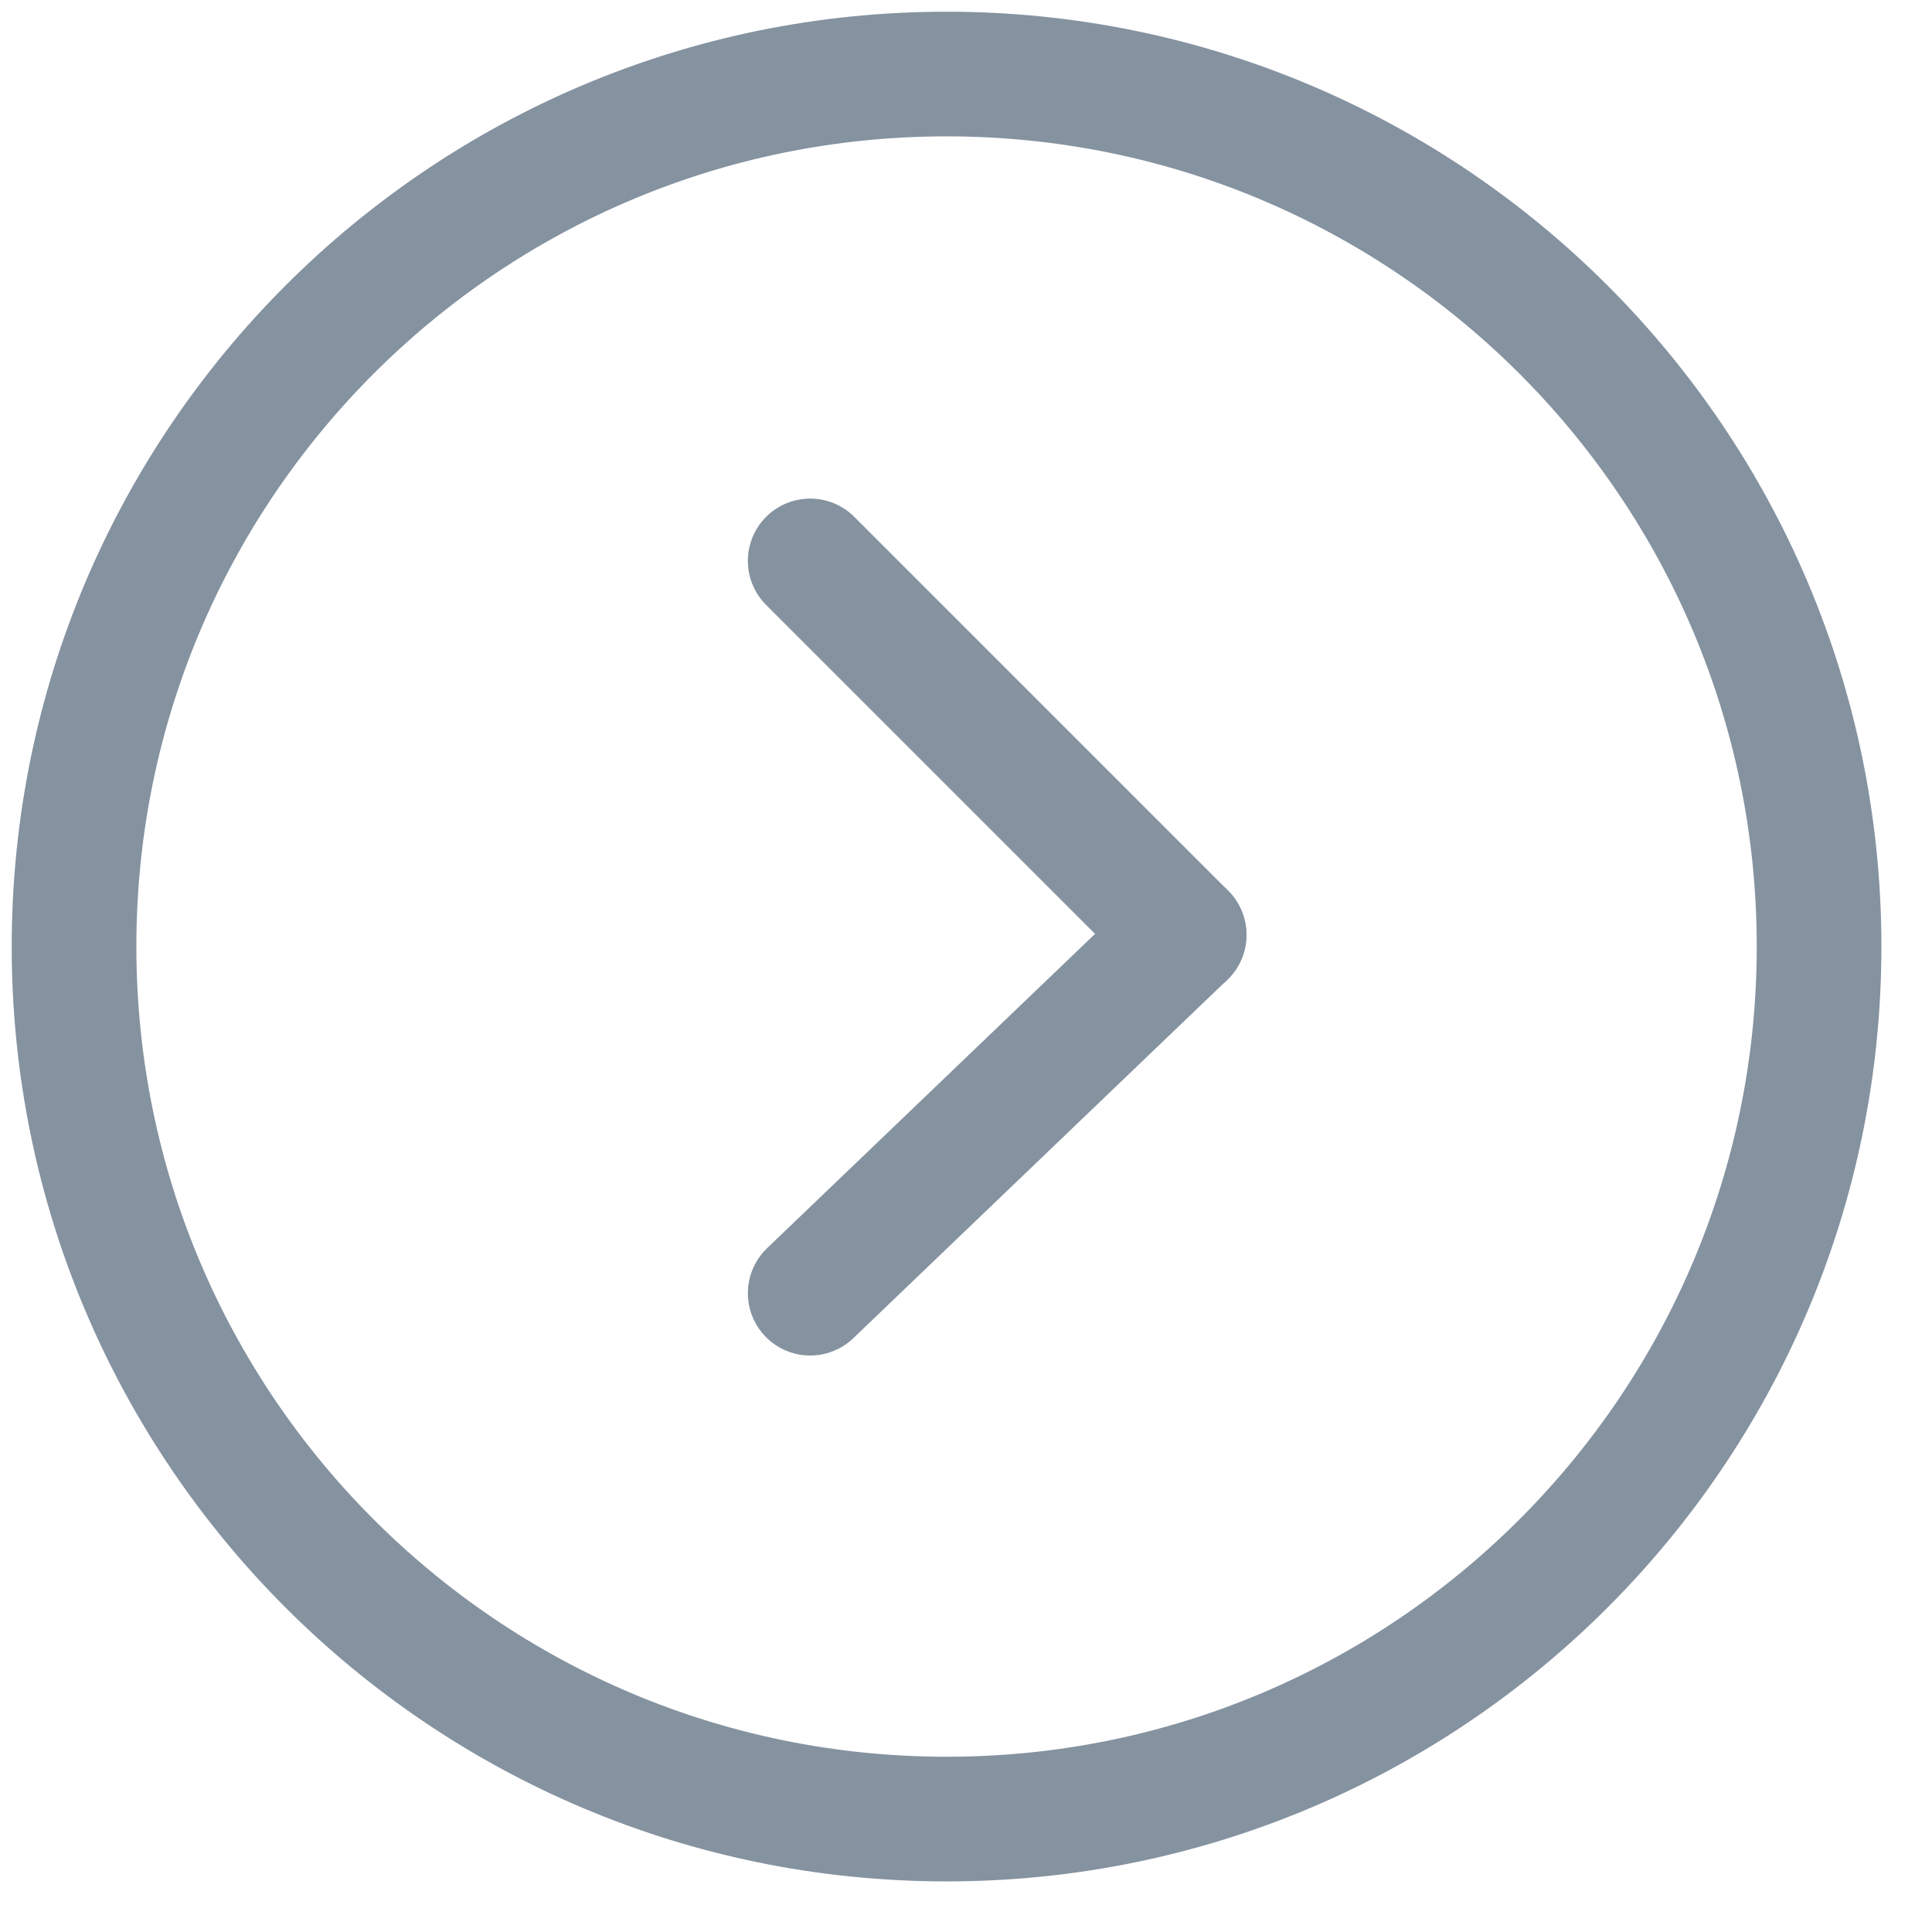
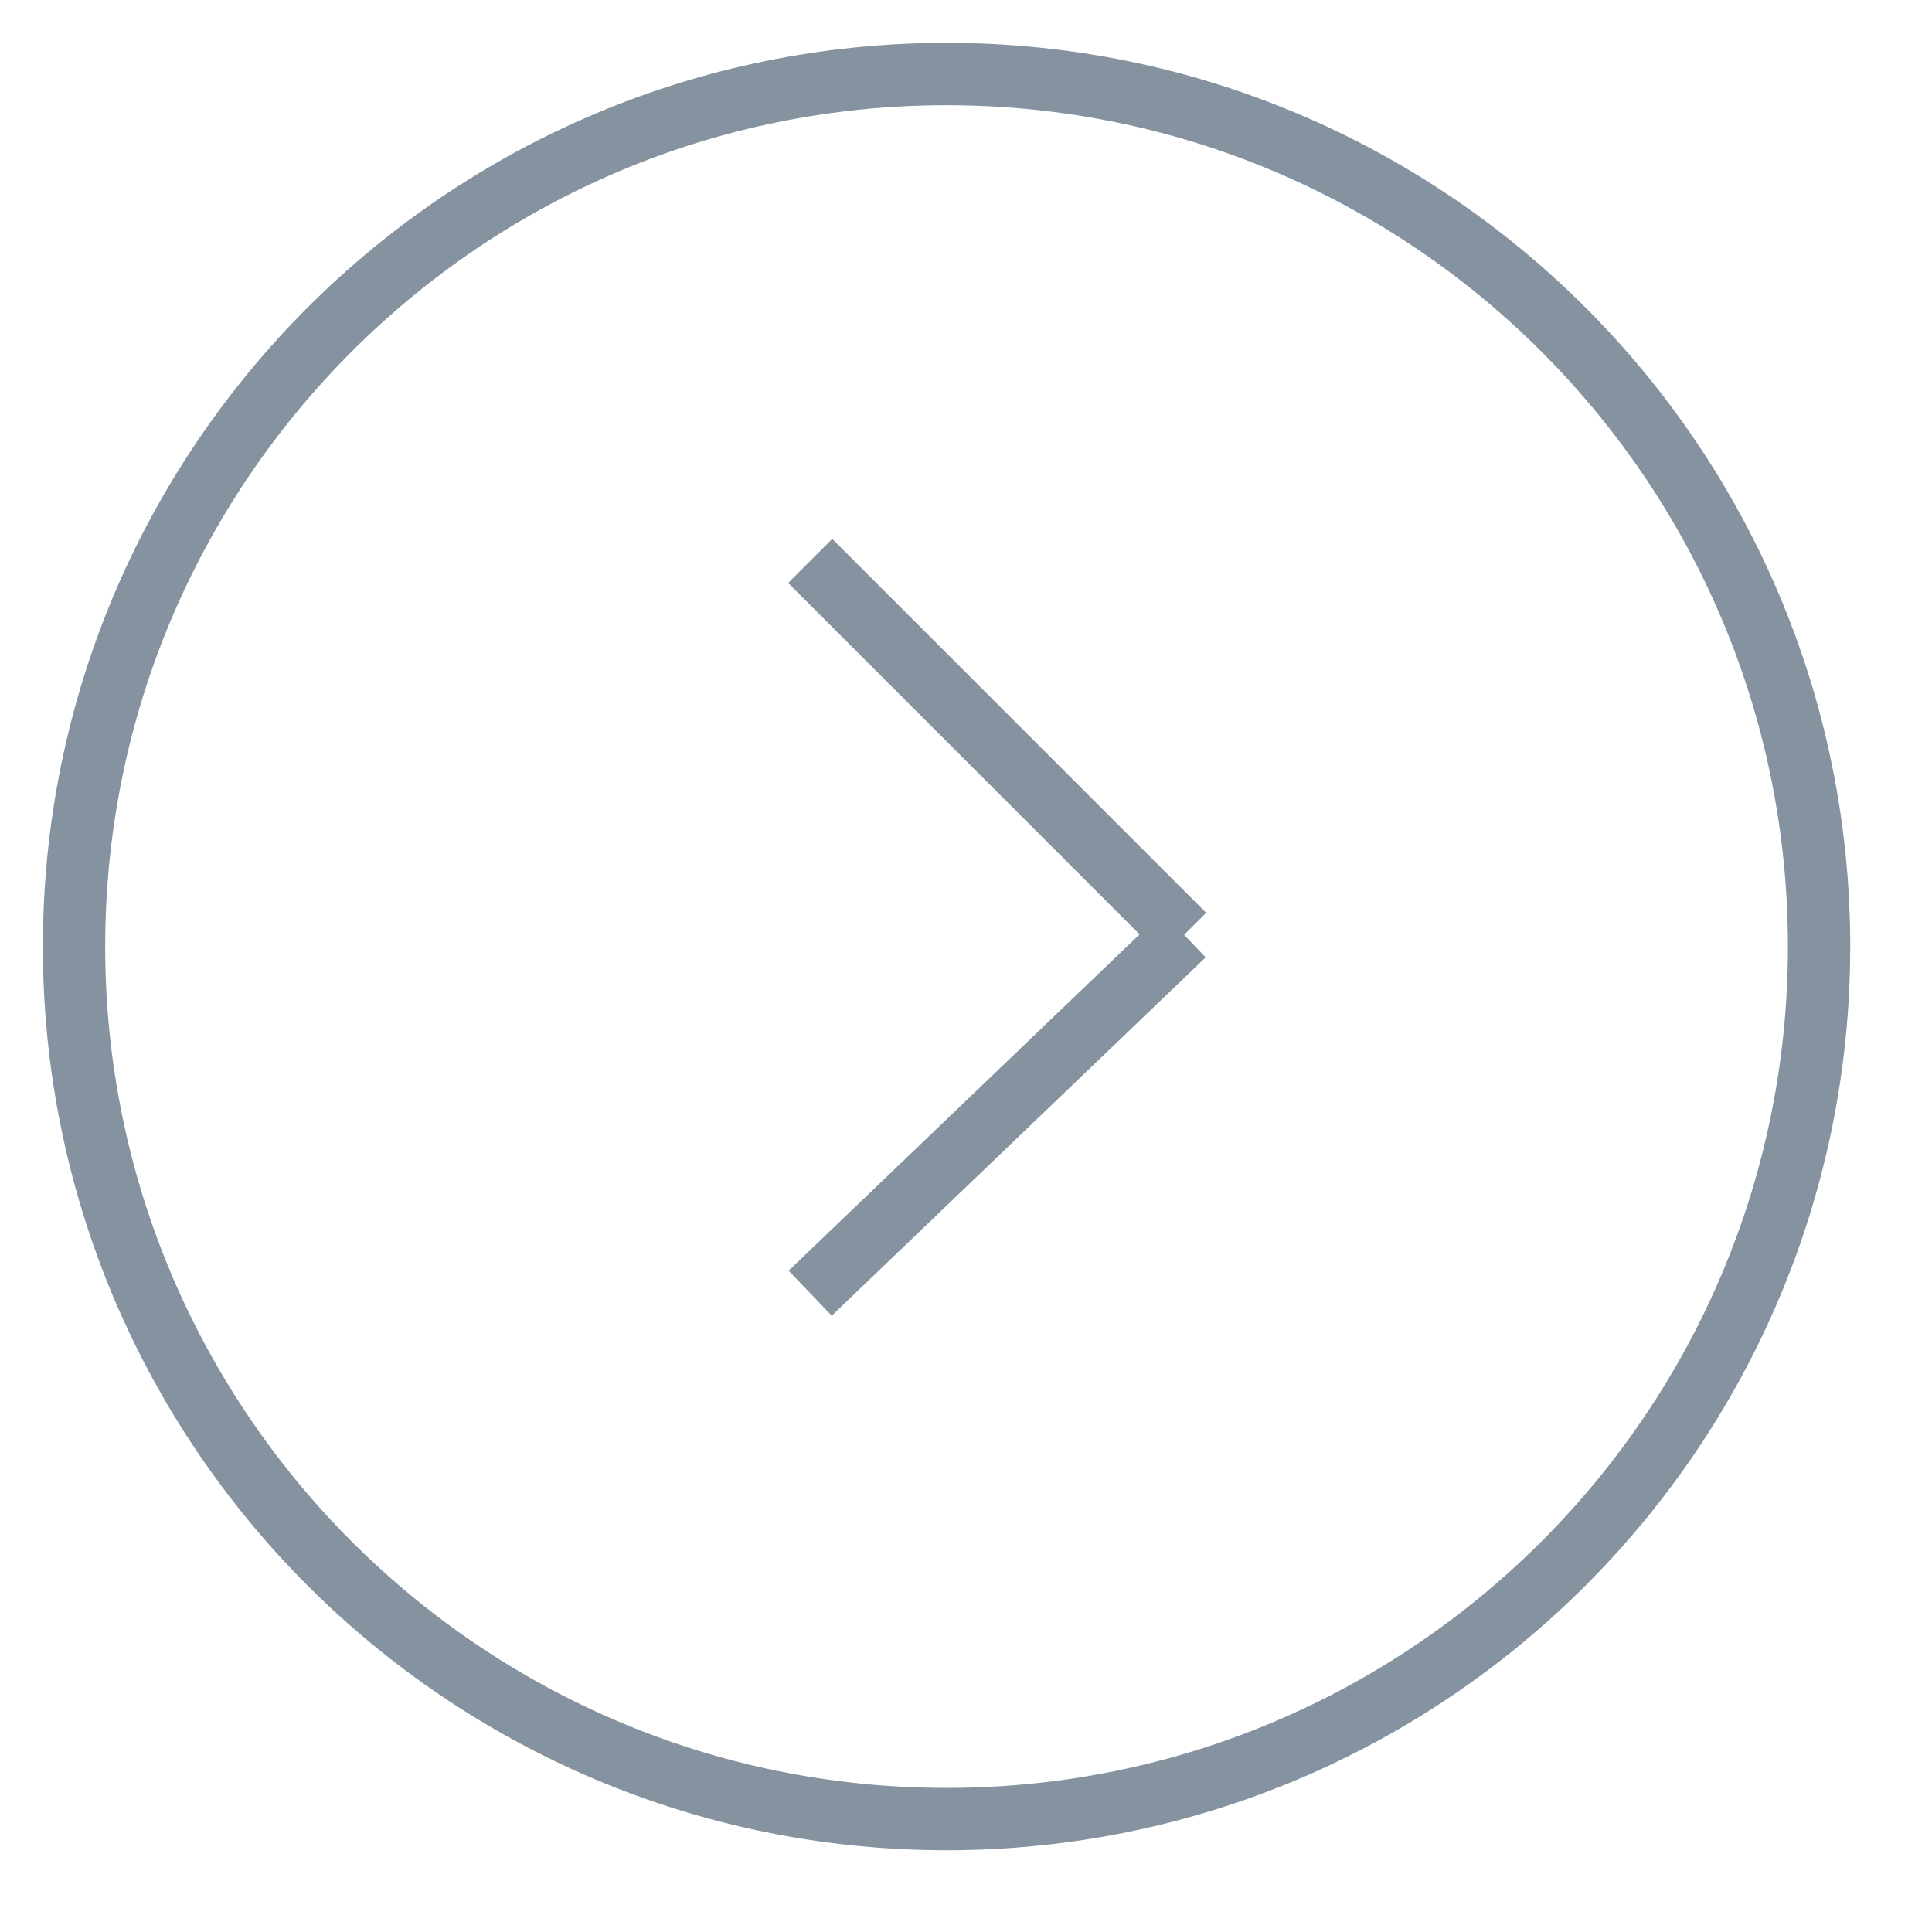
<svg xmlns="http://www.w3.org/2000/svg" width="31" height="31" viewBox="0 0 31 31" fill="none">
-   <path d="M15.188 1.188C22.919 1.188 29.188 7.456 29.188 15.188C29.188 22.919 22.919 29.188 15.188 29.188C7.456 29.188 1.188 22.919 1.188 15.188C1.188 7.456 7.456 1.188 15.188 1.188Z" stroke="#8592A0" stroke-width="2" stroke-linecap="round" stroke-linejoin="round" />
-   <path d="M13 20.75L19 15" stroke="#8592A0" stroke-width="2" stroke-linecap="round" stroke-linejoin="round" />
-   <path d="M19 15L13 9" stroke="#8592A0" stroke-width="2" stroke-linecap="round" stroke-linejoin="round" />
+   <path d="M15.188 1.188C22.919 1.188 29.188 7.456 29.188 15.188C29.188 22.919 22.919 29.188 15.188 29.188C7.456 29.188 1.188 22.919 1.188 15.188C1.188 7.456 7.456 1.188 15.188 1.188Z" stroke="#8592A0" strokeWidth="2" strokeLinecap="round" strokeLinejoin="round" />
+   <path d="M13 20.75L19 15" stroke="#8592A0" strokeWidth="2" strokeLinecap="round" strokeLinejoin="round" />
+   <path d="M19 15L13 9" stroke="#8592A0" strokeWidth="2" strokeLinecap="round" strokeLinejoin="round" />
</svg>
